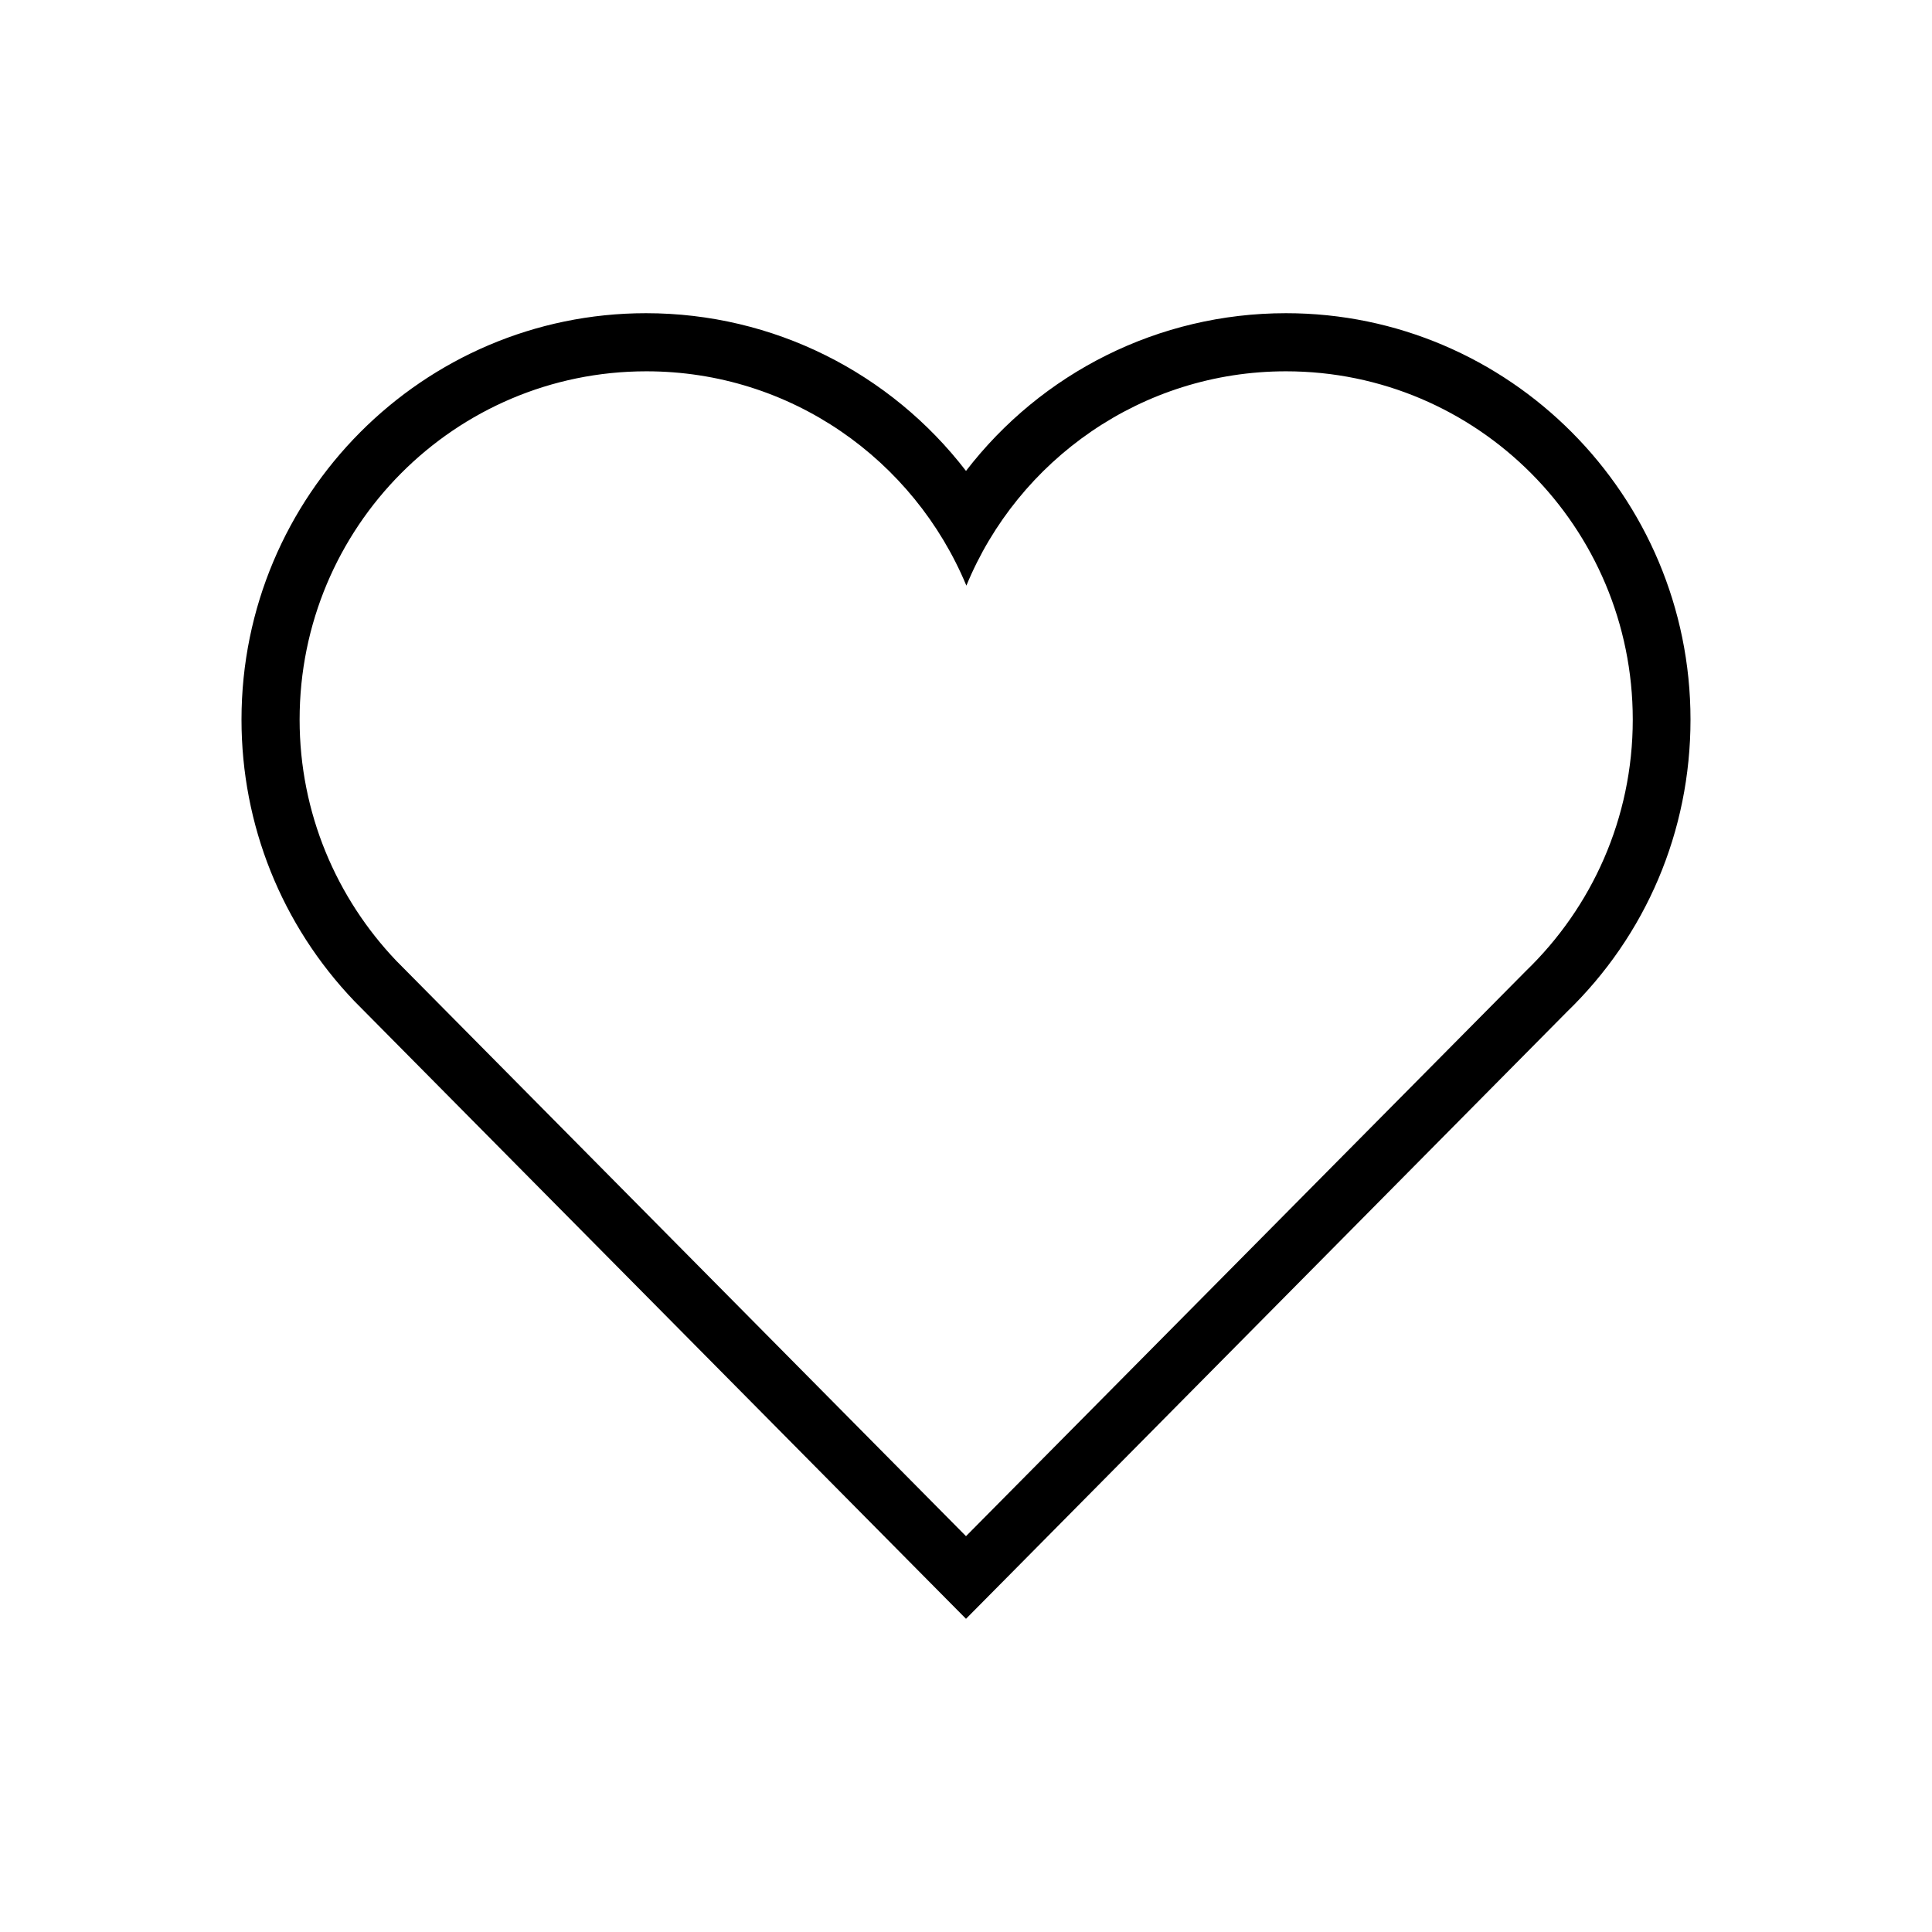
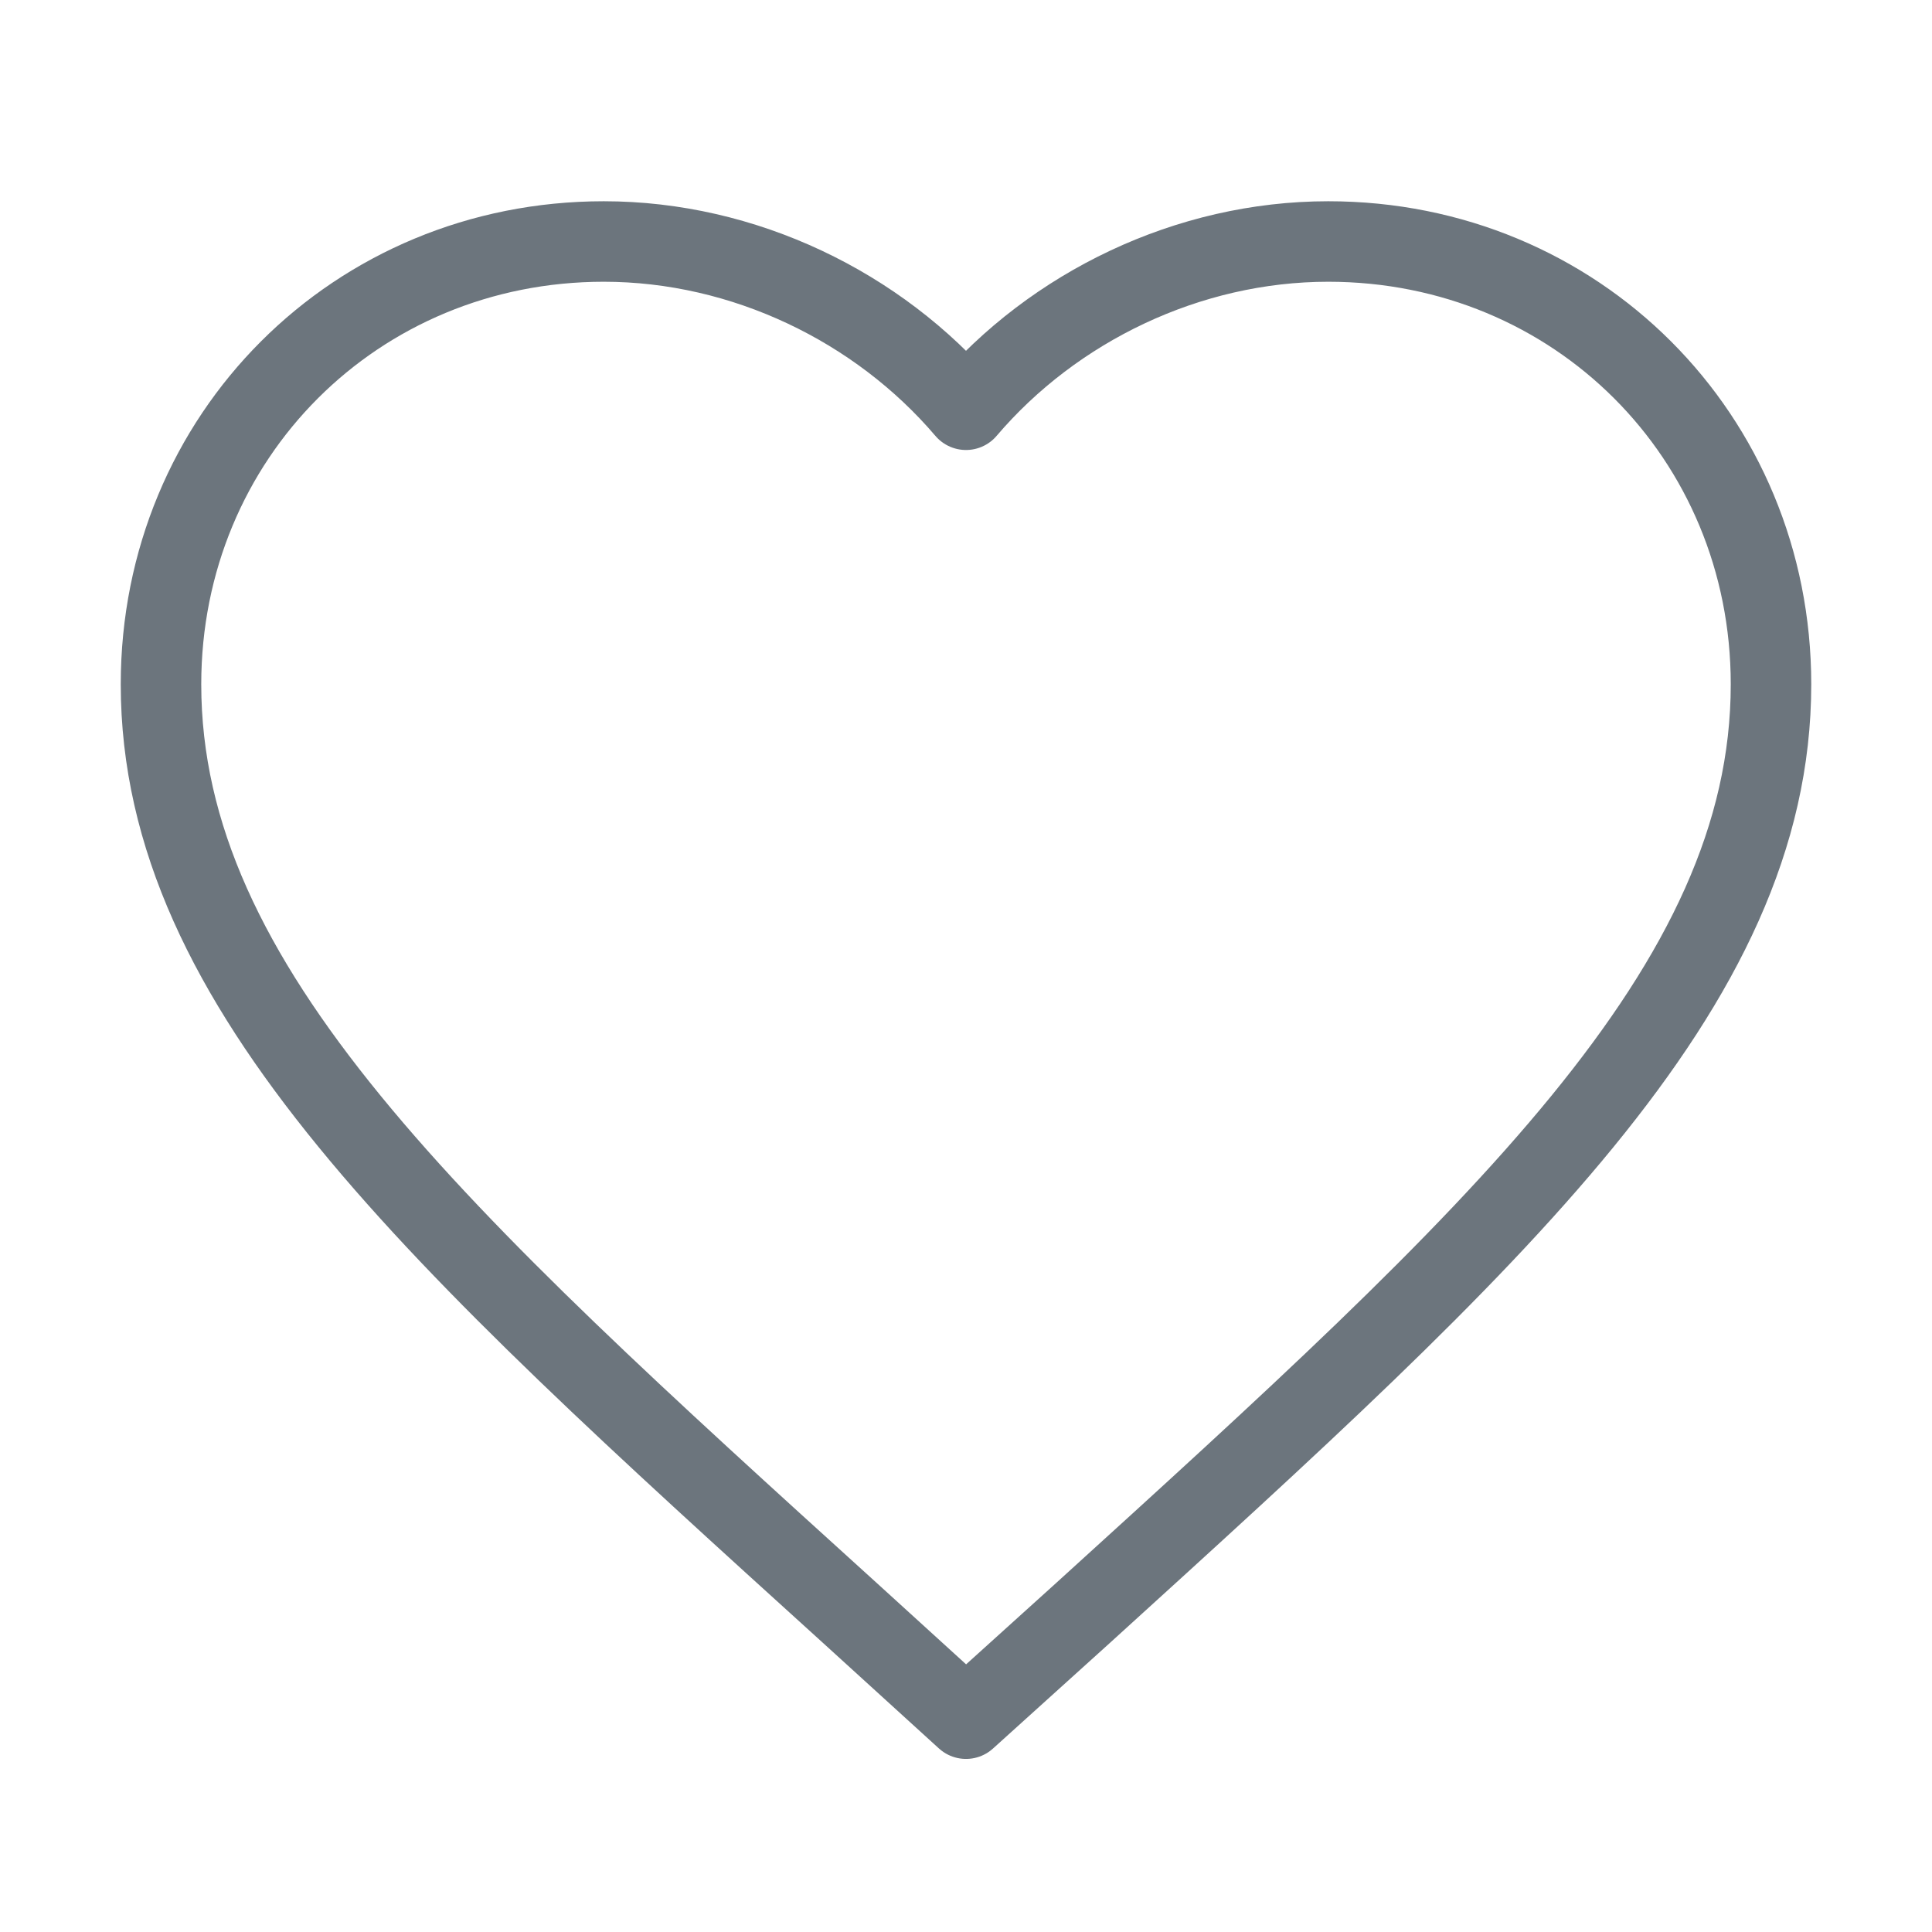
- <svg xmlns="http://www.w3.org/2000/svg" height="512px" id="Layer_1" style="enable-background:new 0 0 512 512;" version="1.1" viewBox="0 0 512 512" width="512px" xml:space="preserve">
-   <path d="M340.8,98.4c50.7,0,91.9,41.3,91.9,92.3c0,26.2-10.9,49.8-28.3,66.6L256,407.1L105,254.6c-15.8-16.6-25.6-39.1-25.6-63.9  c0-51,41.1-92.3,91.9-92.3c38.2,0,70.9,23.4,84.8,56.8C269.8,121.9,302.6,98.4,340.8,98.4 M340.8,83C307,83,276,98.8,256,124.8  c-20-26-51-41.8-84.8-41.8C112.1,83,64,131.3,64,190.7c0,27.9,10.6,54.4,29.9,74.6L245.1,418l10.9,11l10.9-11l148.3-149.8  c21-20.3,32.8-47.9,32.8-77.5C448,131.3,399.9,83,340.8,83L340.8,83z" />
+ <svg xmlns="http://www.w3.org/2000/svg" height="24" viewBox="0 0 24 24" width="24">
+   <path d="M12 21.35l-1.45-1.32C5.4 15.36 2 12.28 2 8.5 2 5.42 4.42 3 7.5 3c1.74 0 3.41.81 4.5 2.09C13.09 3.81 14.76 3 16.5 3 19.58 3 22 5.42 22 8.5c0 3.78-3.4 6.86-8.55 11.54L12 21.35z" fill="none" stroke="#6c757d" stroke-width="1" stroke-linecap="round" stroke-linejoin="round" />
</svg>
